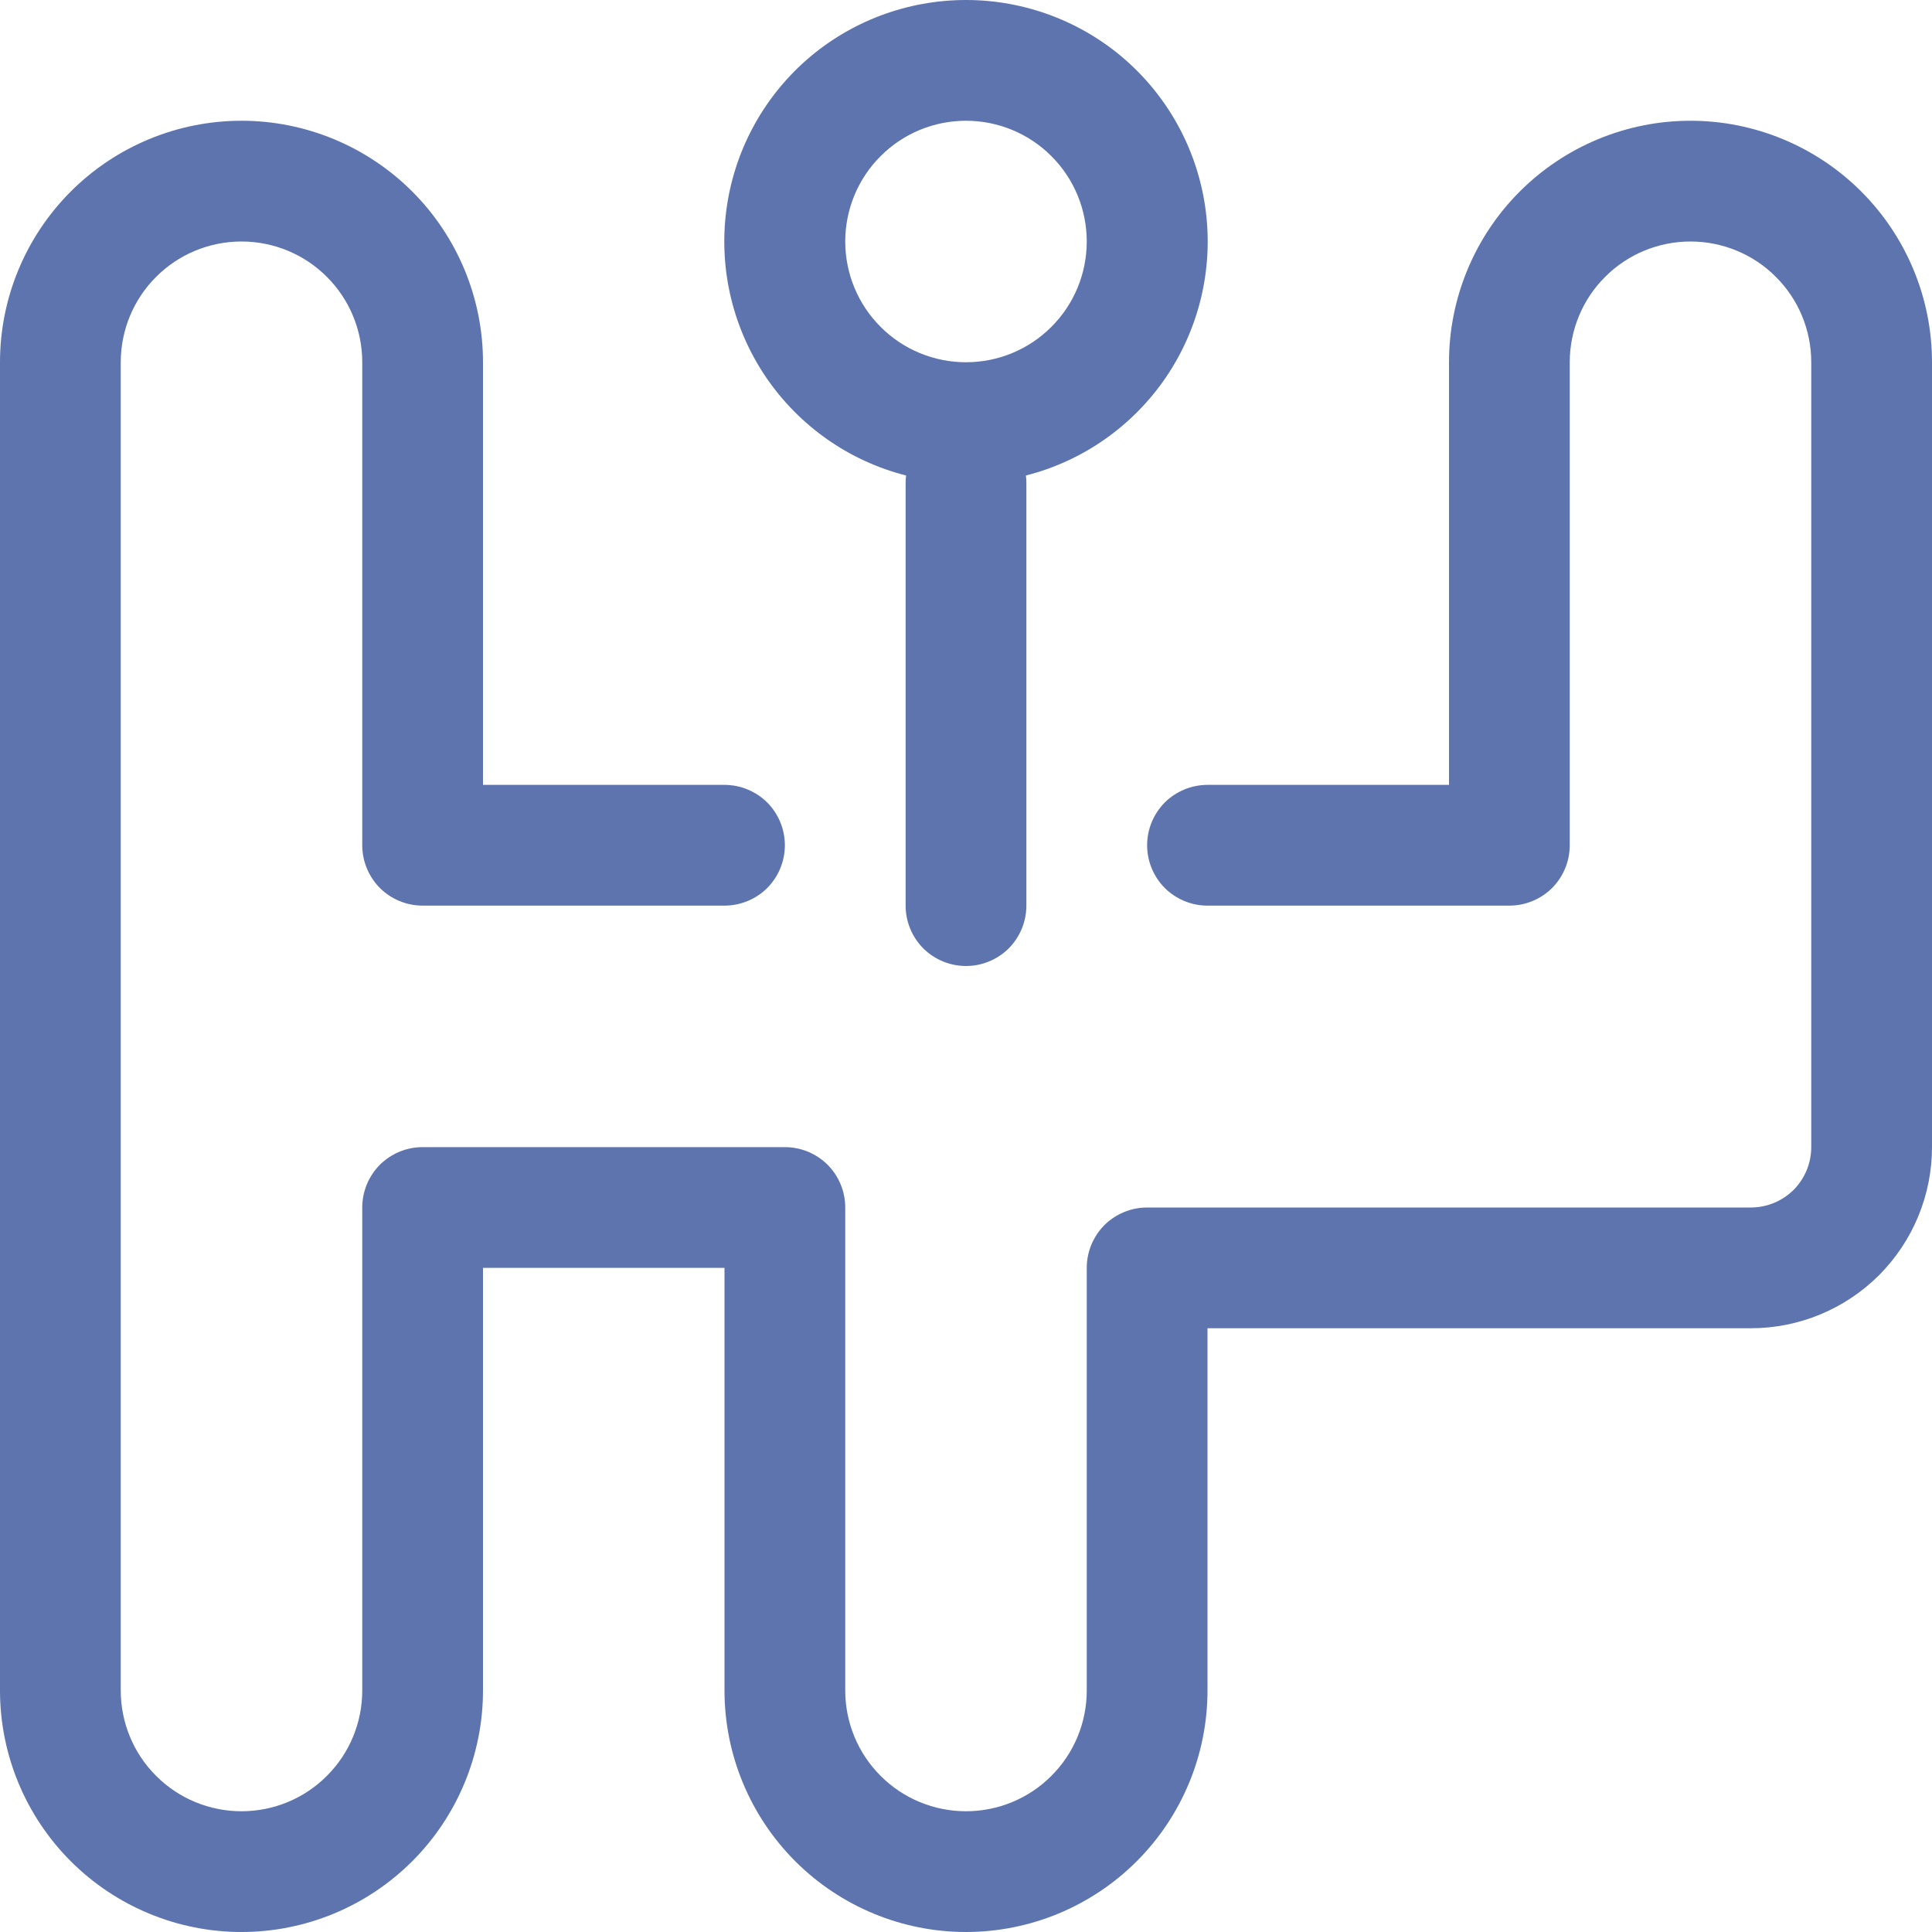
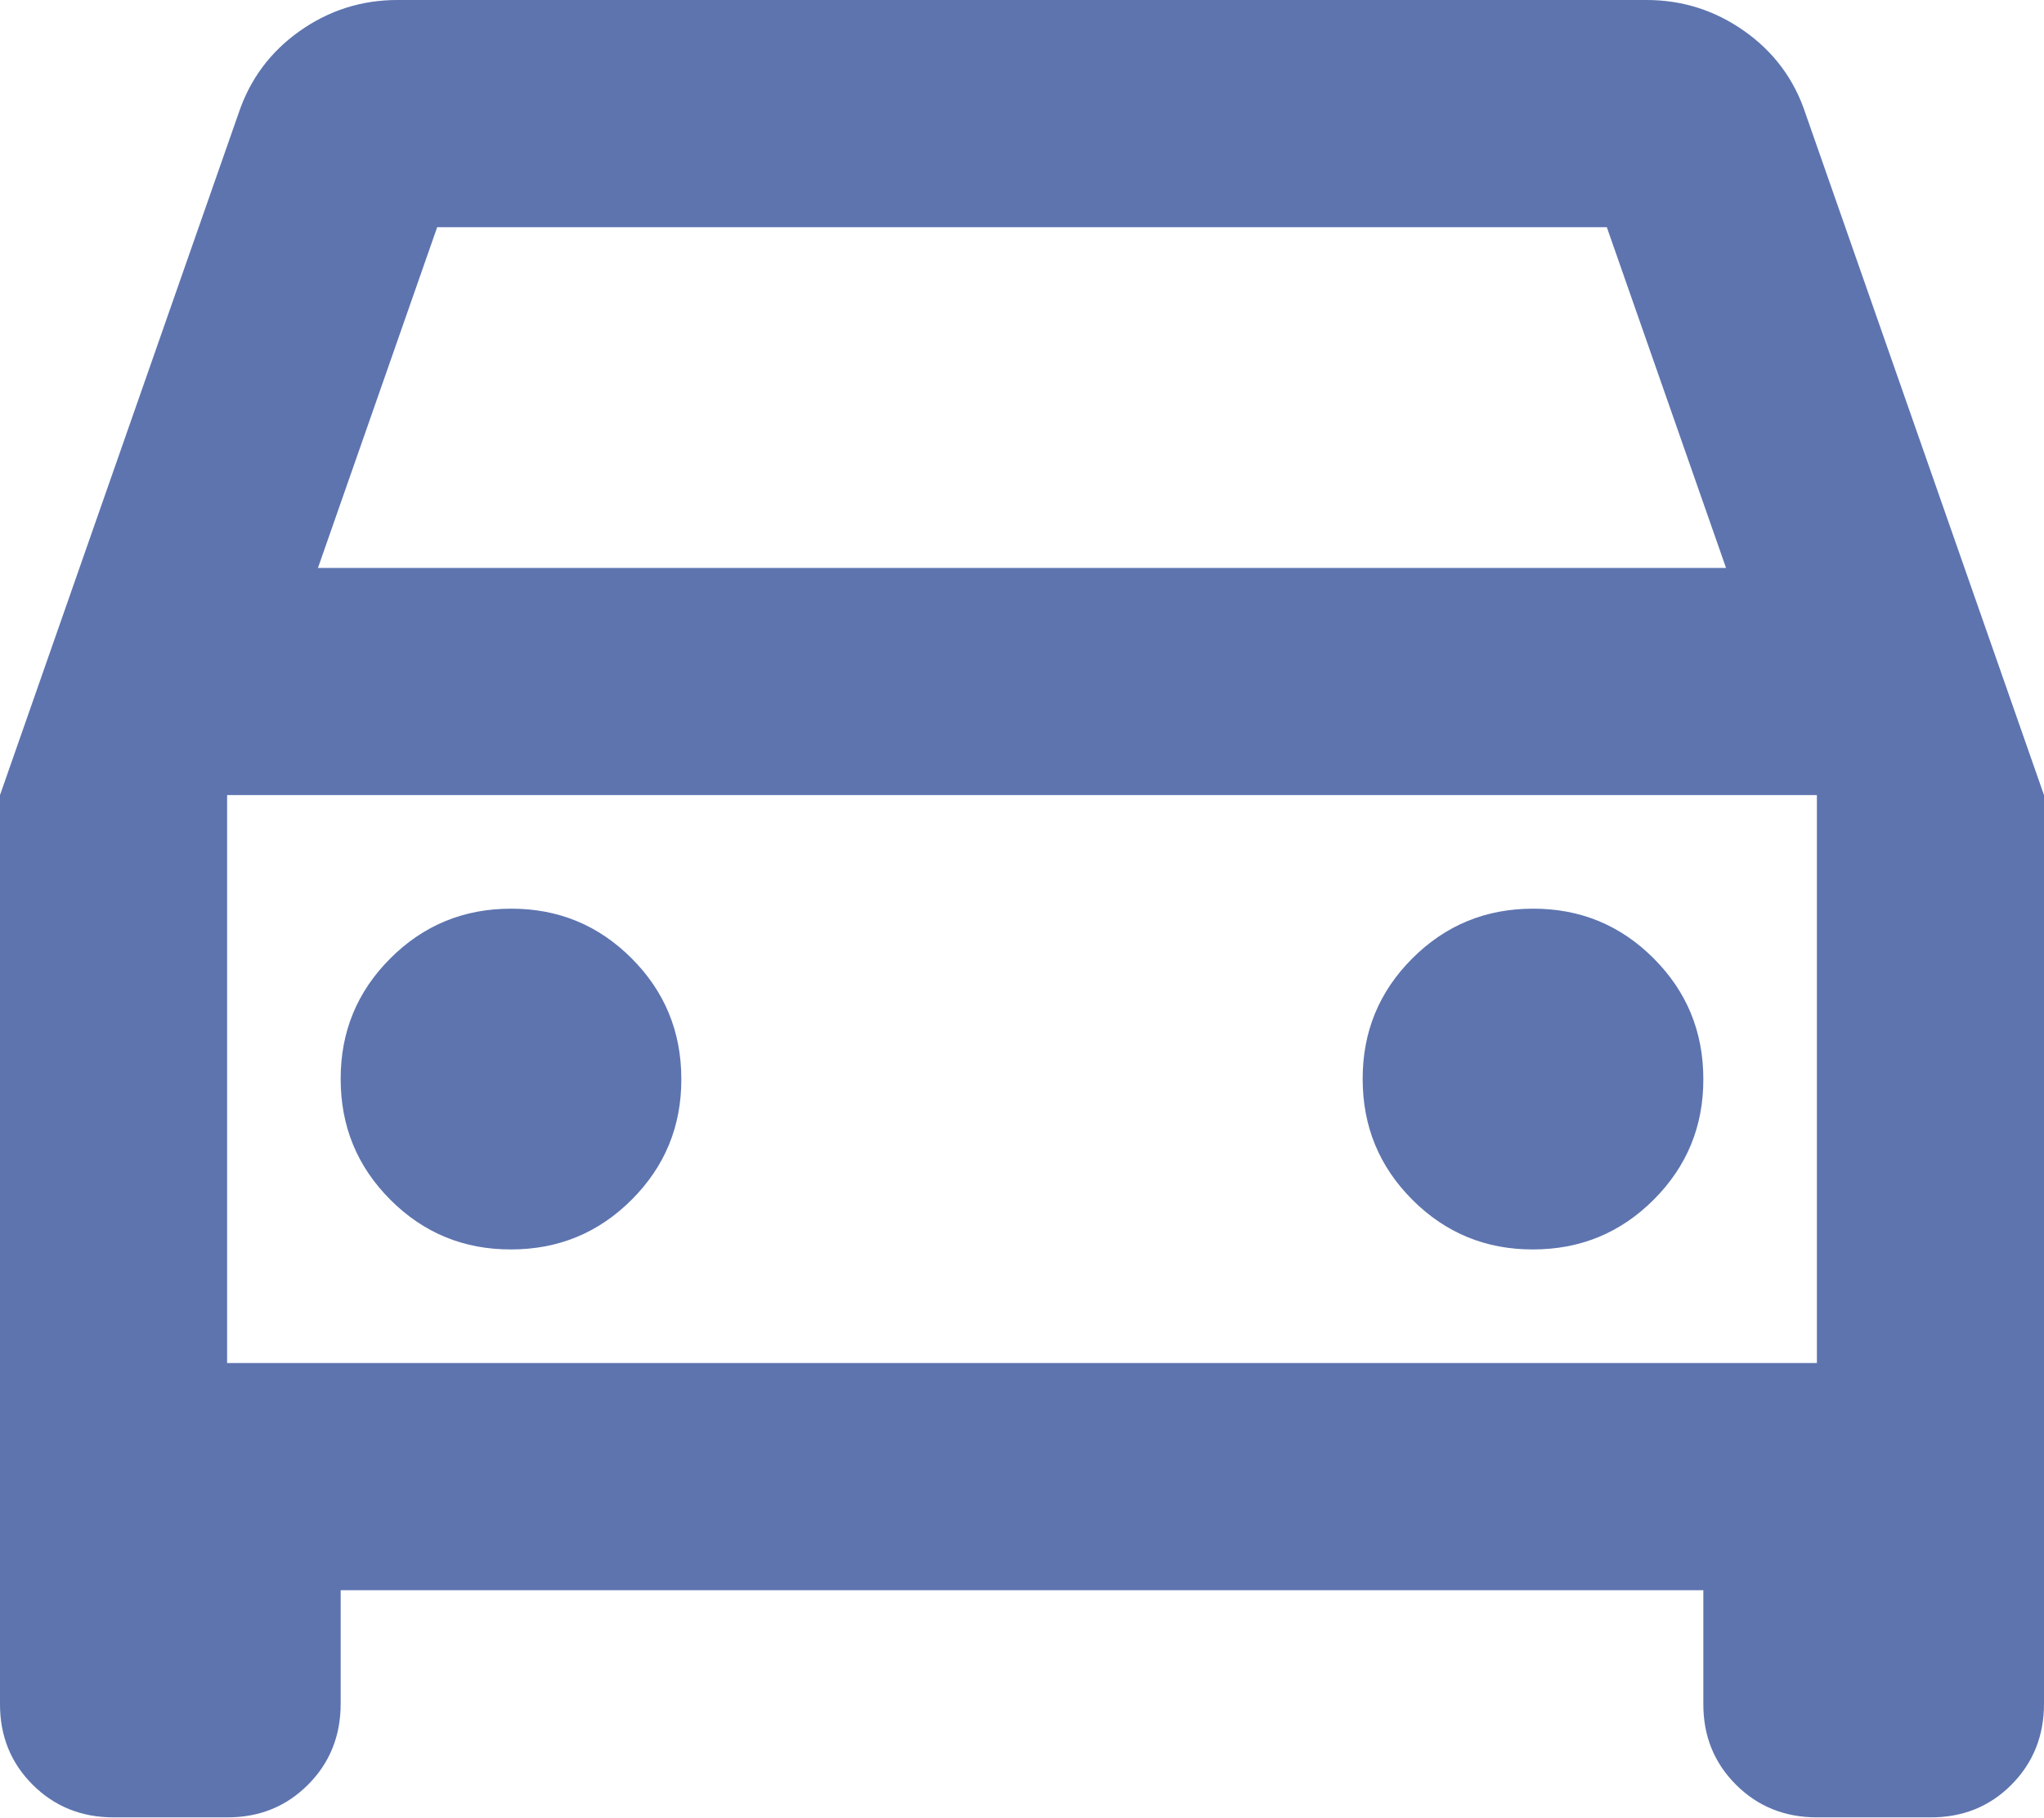
- <svg xmlns="http://www.w3.org/2000/svg" width="16" height="16" viewBox="0 0 16 16" fill="none">
-   <path d="M8 8.8643e-07C7.513 -0 7.042 0.177 6.676 0.499C6.31 0.822 6.075 1.266 6.014 1.75C5.953 2.234 6.071 2.723 6.345 3.126C6.62 3.529 7.032 3.818 7.504 3.938C7.501 3.959 7.5 3.979 7.5 4V7.5C7.5 7.633 7.553 7.76 7.646 7.854C7.74 7.947 7.867 8 8 8C8.133 8 8.26 7.947 8.354 7.854C8.447 7.76 8.5 7.633 8.5 7.5V4C8.5 3.979 8.499 3.959 8.496 3.938C8.968 3.818 9.38 3.529 9.655 3.126C9.929 2.723 10.047 2.234 9.986 1.75C9.925 1.266 9.69 0.822 9.324 0.499C8.958 0.177 8.487 -0 8 8.8643e-07ZM7 2C7 1.735 7.105 1.48 7.293 1.293C7.48 1.105 7.735 1 8 1C8.265 1 8.52 1.105 8.707 1.293C8.895 1.48 9 1.735 9 2C9 2.265 8.895 2.52 8.707 2.707C8.52 2.895 8.265 3 8 3C7.735 3 7.48 2.895 7.293 2.707C7.105 2.52 7 2.265 7 2ZM2 2C1.735 2 1.48 2.105 1.293 2.293C1.105 2.48 1 2.735 1 3V14C1 14.265 1.105 14.52 1.293 14.707C1.48 14.895 1.735 15 2 15C2.265 15 2.52 14.895 2.707 14.707C2.895 14.52 3 14.265 3 14V10C3 9.867 3.053 9.74 3.146 9.646C3.24 9.553 3.367 9.5 3.5 9.5H6.5C6.633 9.5 6.76 9.553 6.854 9.646C6.947 9.74 7 9.867 7 10V14C7 14.265 7.105 14.52 7.293 14.707C7.48 14.895 7.735 15 8 15C8.265 15 8.52 14.895 8.707 14.707C8.895 14.52 9 14.265 9 14V10.5C9 10.367 9.053 10.24 9.146 10.146C9.24 10.053 9.367 10 9.5 10H14.5C14.633 10 14.76 9.947 14.854 9.854C14.947 9.76 15 9.633 15 9.5V3C15 2.735 14.895 2.48 14.707 2.293C14.52 2.105 14.265 2 14 2C13.735 2 13.48 2.105 13.293 2.293C13.105 2.48 13 2.735 13 3V7C13 7.133 12.947 7.26 12.854 7.354C12.76 7.447 12.633 7.5 12.5 7.5H10C9.867 7.5 9.74 7.447 9.646 7.354C9.553 7.26 9.5 7.133 9.5 7C9.5 6.867 9.553 6.74 9.646 6.646C9.74 6.553 9.867 6.5 10 6.5H12V3C12 2.47 12.211 1.961 12.586 1.586C12.961 1.211 13.47 1 14 1C14.53 1 15.039 1.211 15.414 1.586C15.789 1.961 16 2.47 16 3V9.5C16 9.898 15.842 10.279 15.561 10.561C15.279 10.842 14.898 11 14.5 11H10V14C10 14.53 9.789 15.039 9.414 15.414C9.039 15.789 8.53 16 8 16C7.47 16 6.961 15.789 6.586 15.414C6.211 15.039 6 14.53 6 14V10.5H4V14C4 14.53 3.789 15.039 3.414 15.414C3.039 15.789 2.53 16 2 16C1.47 16 0.961 15.789 0.586 15.414C0.211 15.039 0 14.53 0 14V3C0 2.47 0.211 1.961 0.586 1.586C0.961 1.211 1.47 1 2 1C2.53 1 3.039 1.211 3.414 1.586C3.789 1.961 4 2.47 4 3V6.5H6C6.133 6.5 6.26 6.553 6.354 6.646C6.447 6.74 6.5 6.867 6.5 7C6.5 7.133 6.447 7.26 6.354 7.354C6.26 7.447 6.133 7.5 6 7.5H3.5C3.367 7.5 3.24 7.447 3.146 7.354C3.053 7.26 3 7.133 3 7V3C3 2.735 2.895 2.48 2.707 2.293C2.52 2.105 2.265 2 2 2Z" fill="#12348B" fill-opacity="0.68" />
+ <svg xmlns="http://www.w3.org/2000/svg" width="18" height="16" viewBox="0 0 18 16" fill="none">
+   <path d="M3 14V15C3 15.283 2.904 15.521 2.712 15.713C2.52 15.905 2.283 16.001 2 16H1C0.717 16 0.479 15.904 0.287 15.712C0.095 15.52 -0.001 15.283 3.46021e-06 15V7L2.1 1C2.2 0.7 2.379 0.458 2.637 0.275C2.895 0.092 3.183 0 3.5 0H14.5C14.817 0 15.104 0.092 15.363 0.275C15.622 0.458 15.801 0.7 15.9 1L18 7V15C18 15.283 17.904 15.521 17.713 15.713C17.522 15.905 17.284 16.001 17 16H16C15.717 16 15.479 15.904 15.287 15.712C15.095 15.52 14.999 15.283 15 15V14H3ZM2.8 5H15.2L14.15 2H3.85L2.8 5ZM4.5 11C4.917 11 5.271 10.854 5.563 10.562C5.855 10.27 6.001 9.916 6 9.5C6 9.083 5.854 8.729 5.562 8.437C5.27 8.145 4.916 7.999 4.5 8C4.083 8 3.729 8.146 3.437 8.438C3.145 8.73 2.999 9.084 3 9.5C3 9.917 3.146 10.271 3.438 10.563C3.73 10.855 4.084 11.001 4.5 11ZM13.5 11C13.917 11 14.271 10.854 14.563 10.562C14.855 10.27 15.001 9.916 15 9.5C15 9.083 14.854 8.729 14.562 8.437C14.27 8.145 13.916 7.999 13.5 8C13.083 8 12.729 8.146 12.437 8.438C12.145 8.73 11.999 9.084 12 9.5C12 9.917 12.146 10.271 12.438 10.563C12.73 10.855 13.084 11.001 13.5 11ZM2 12H16V7H2V12Z" fill="#12348B" fill-opacity="0.68" />
</svg>
